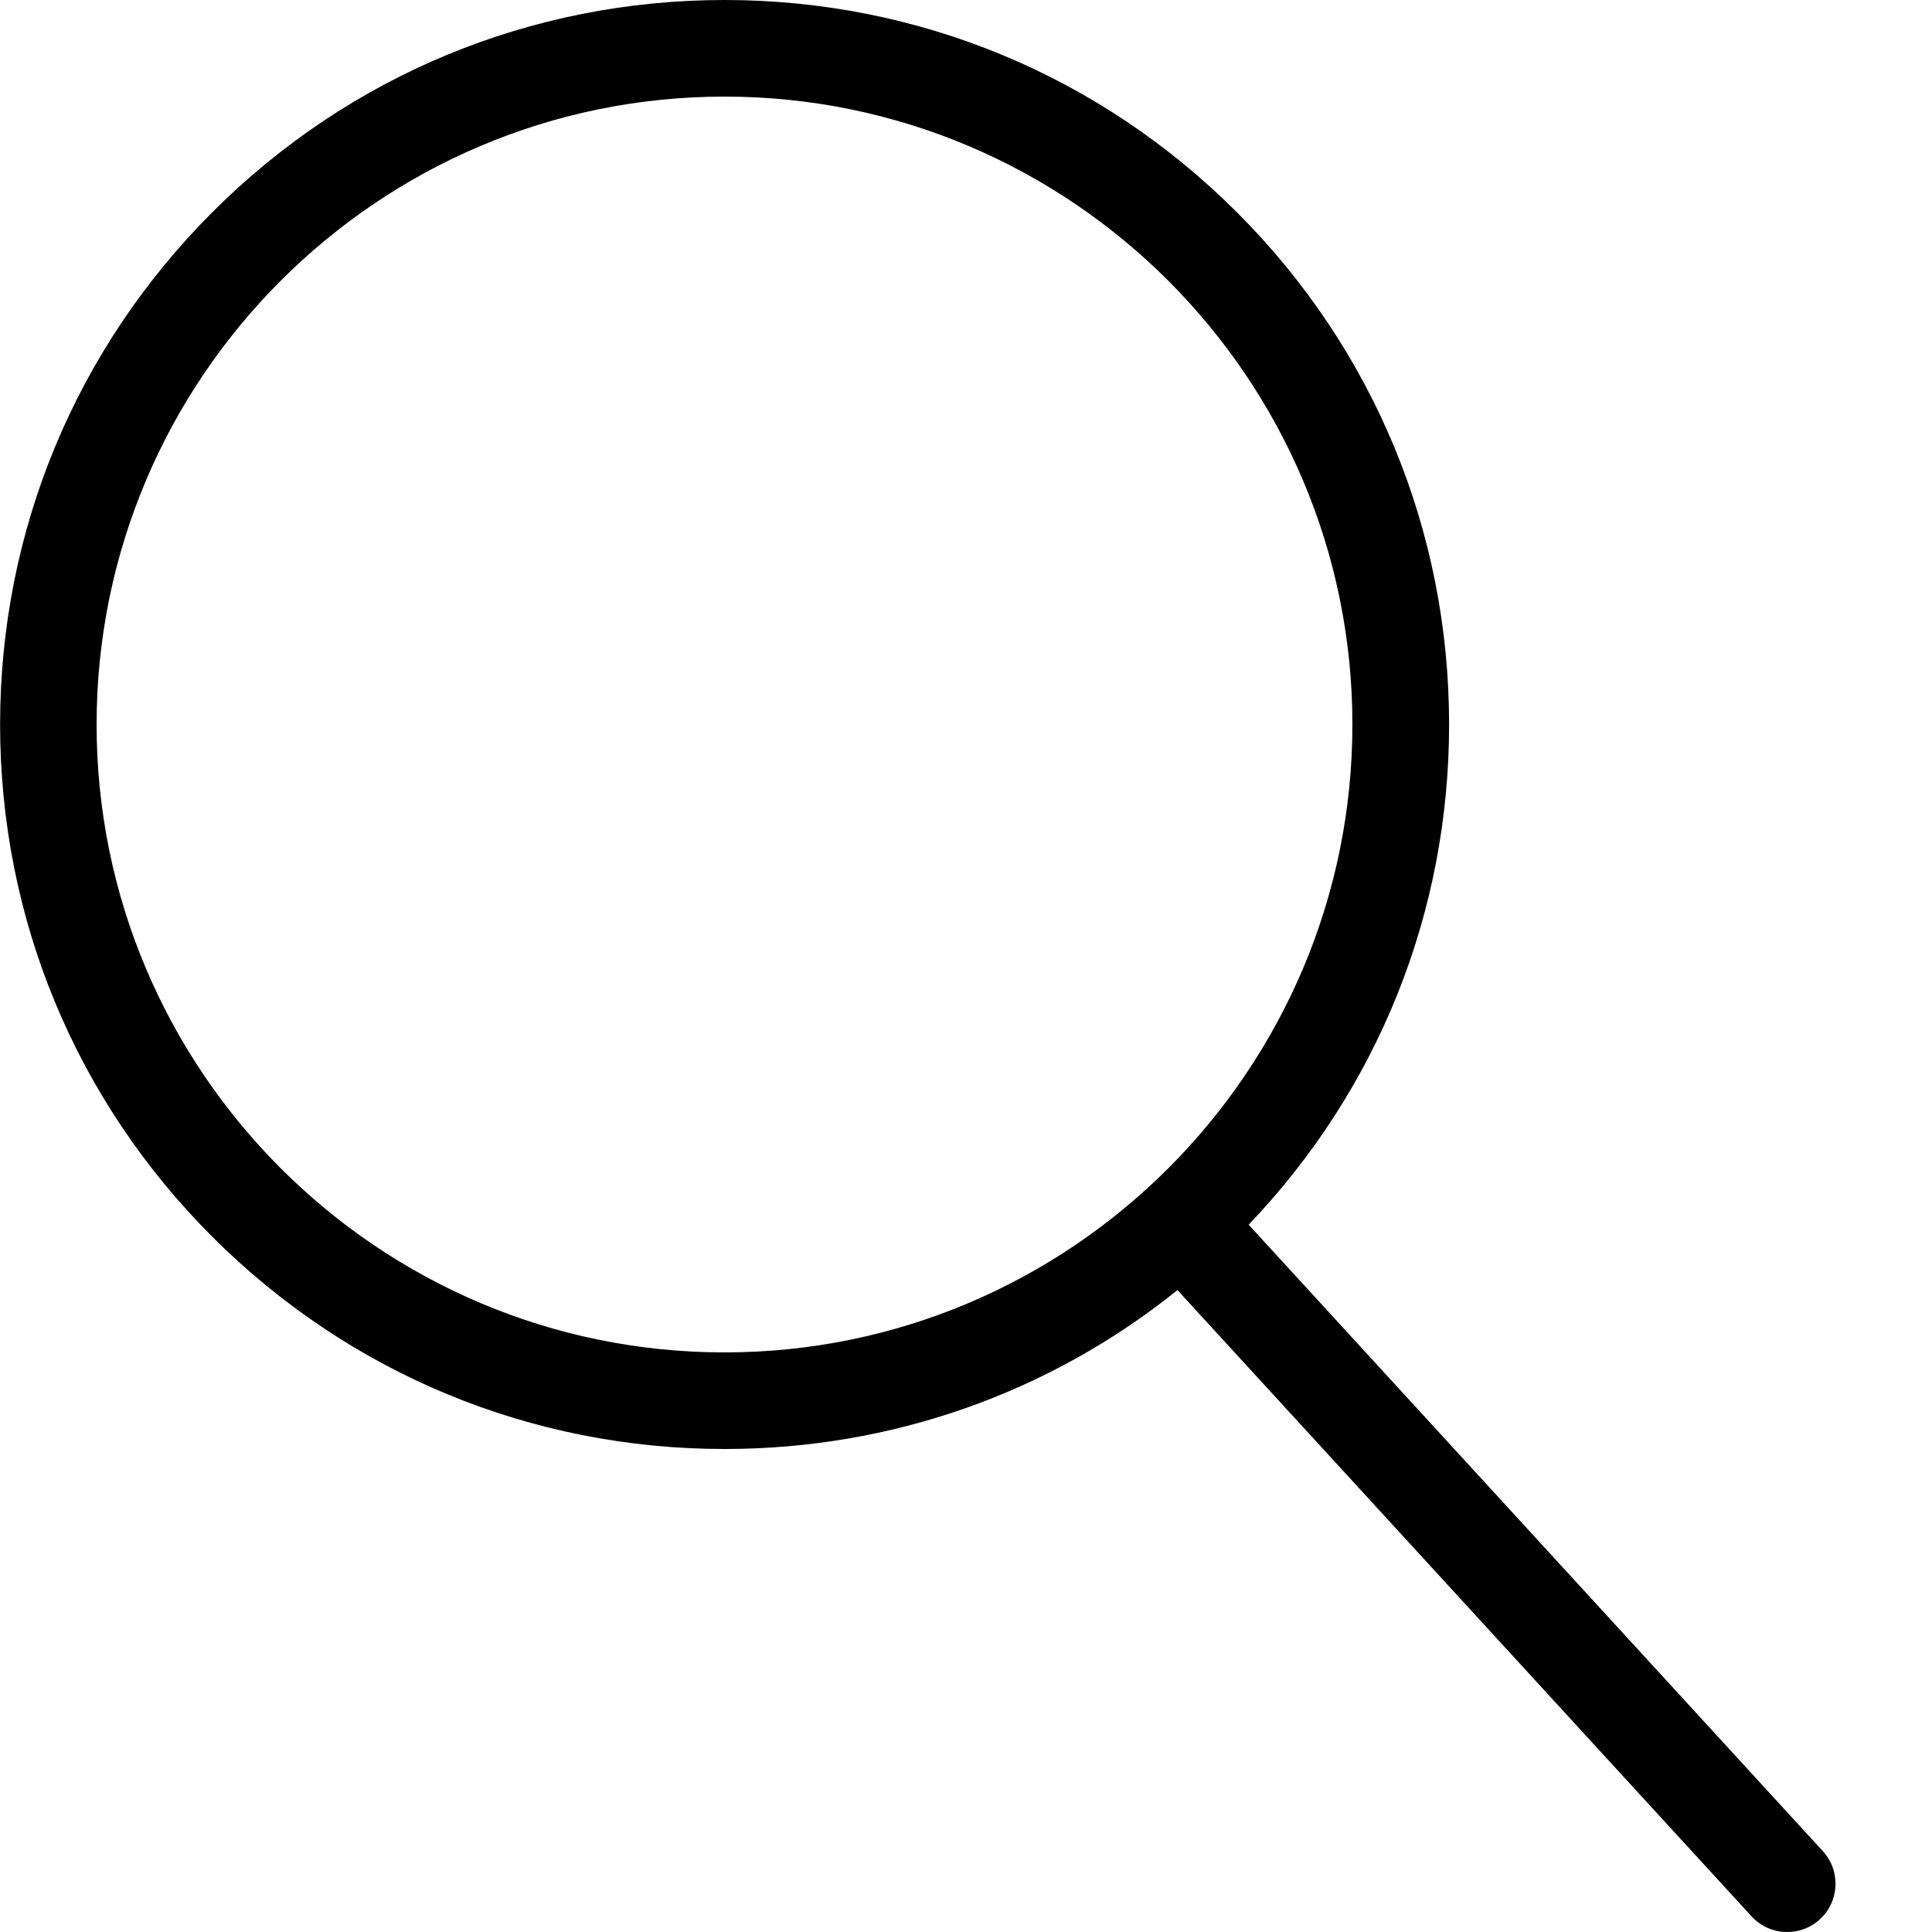
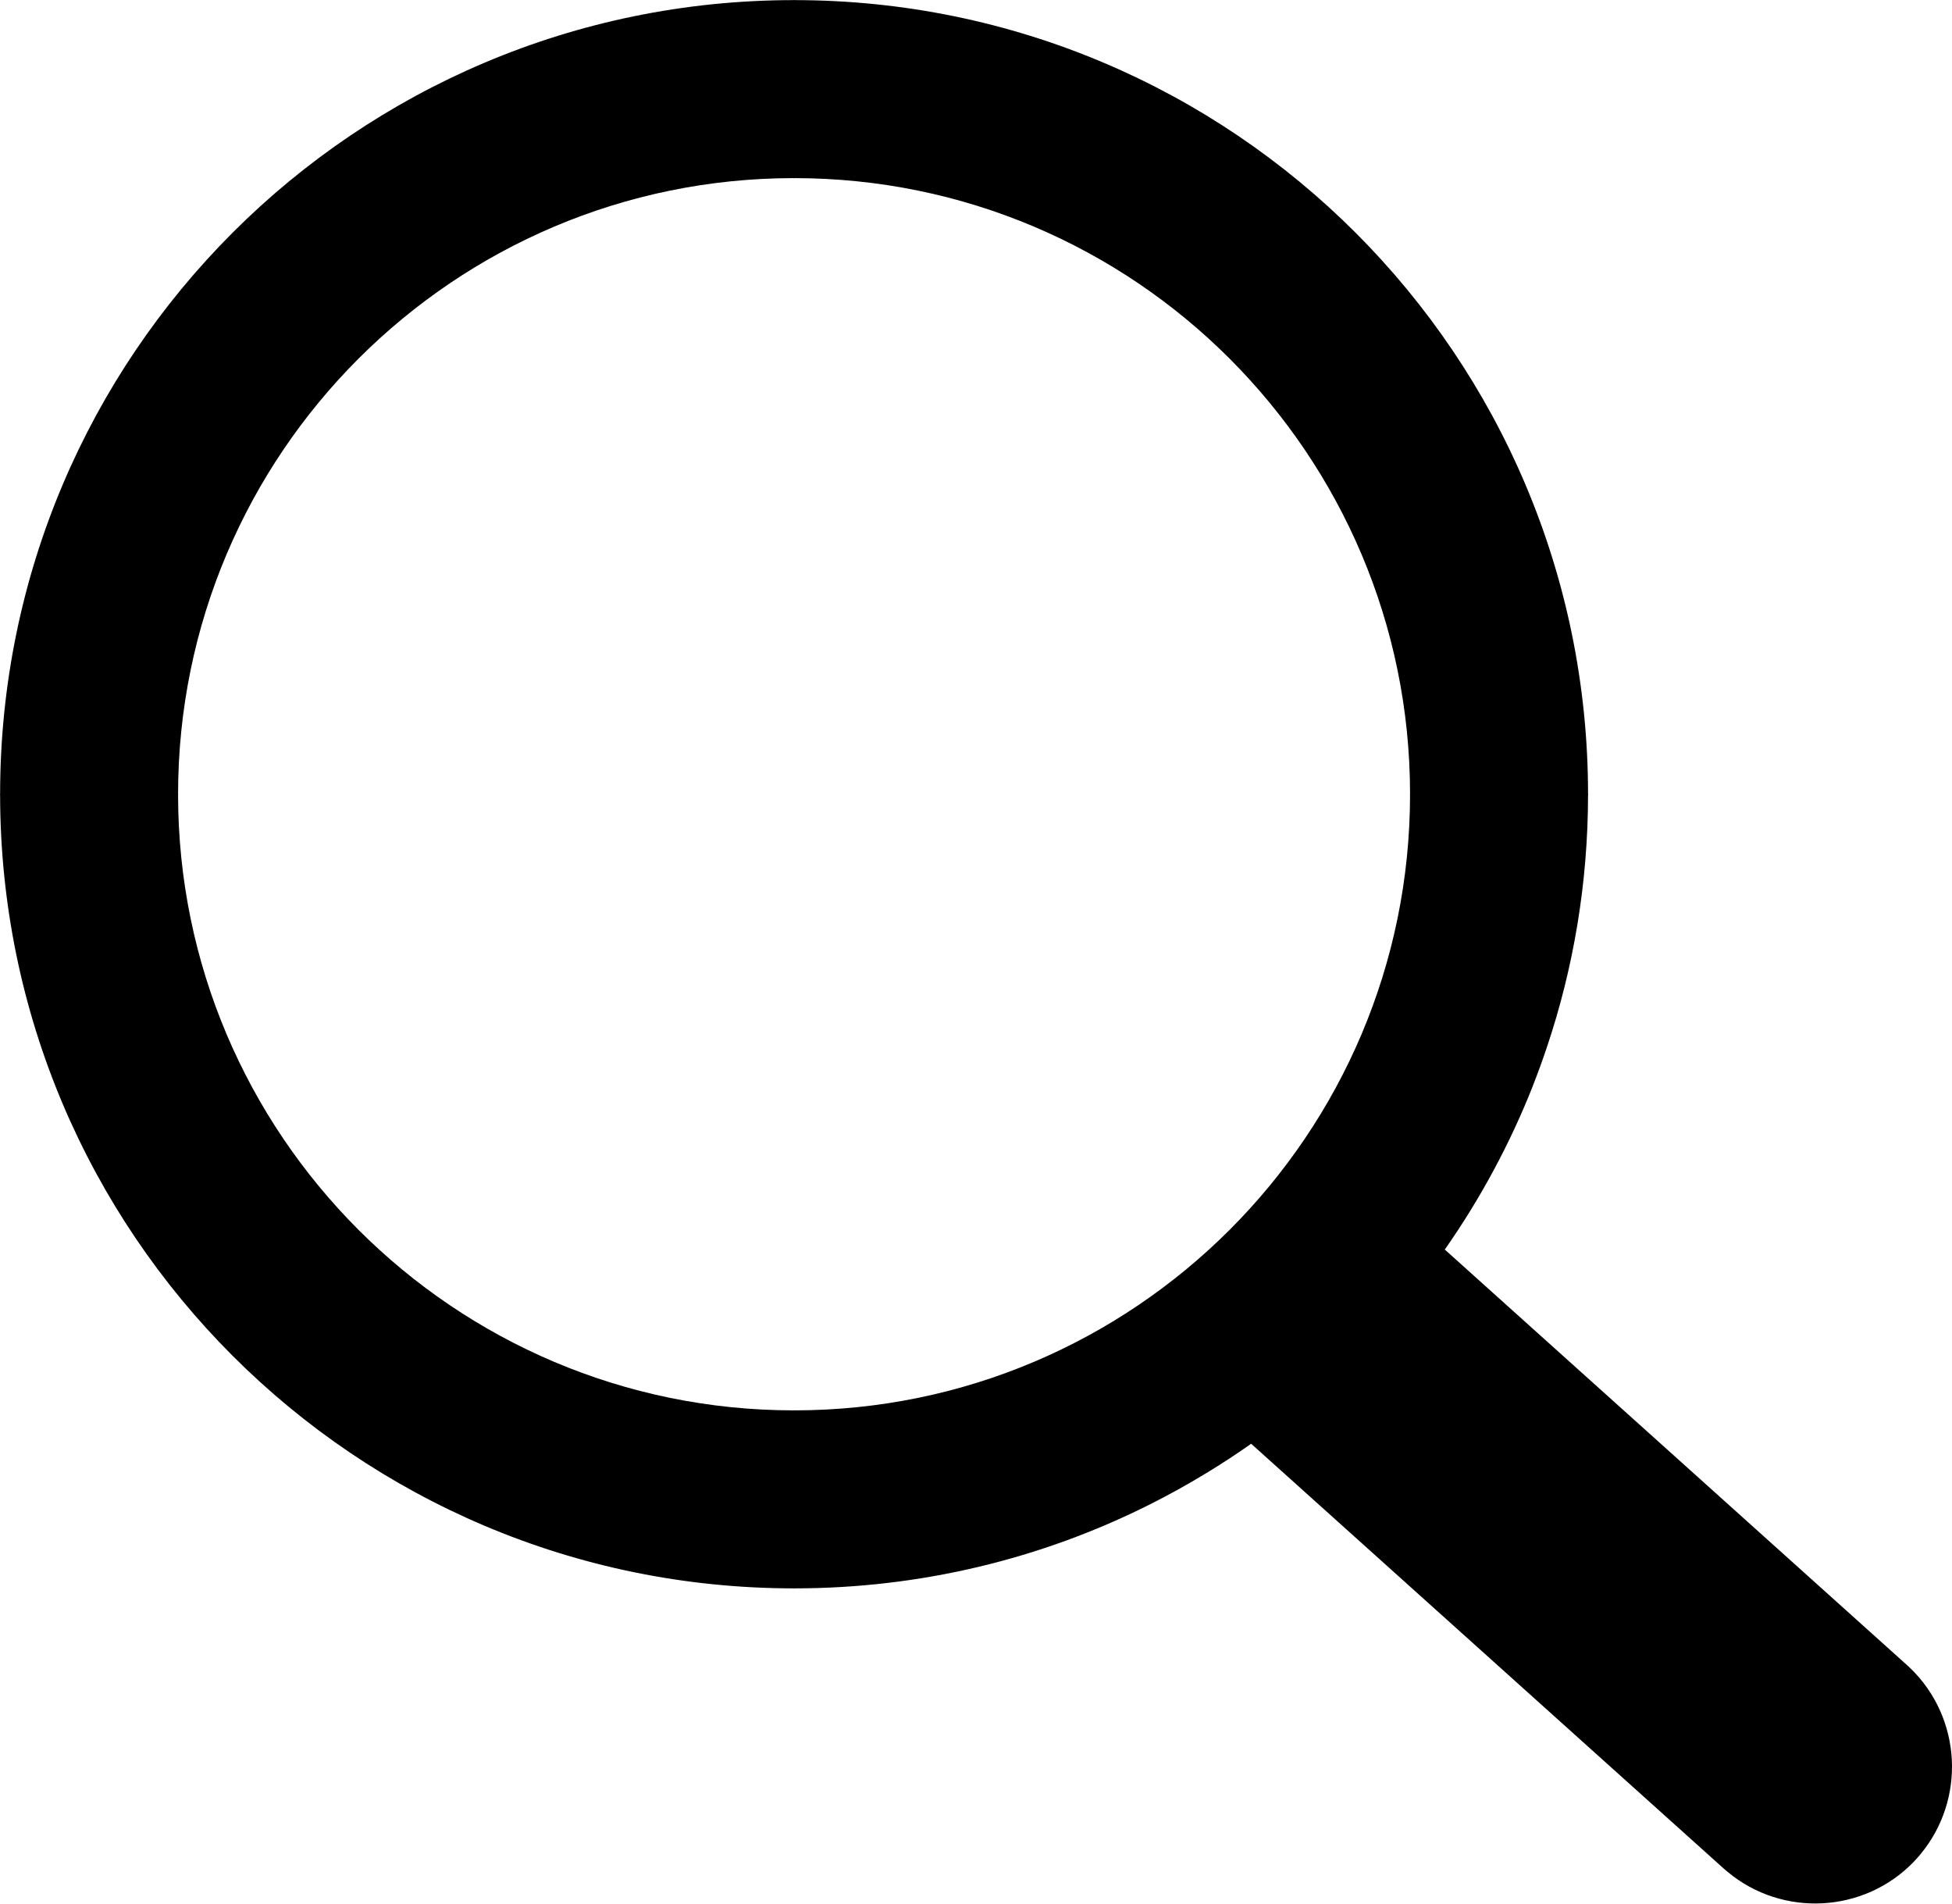
- <svg xmlns="http://www.w3.org/2000/svg" version="1.1" width="100%" height="100%" viewBox="0 0 20 20">
-   <path fill="#000000" d="M18.869 19.162l-5.943-6.484c1.339-1.401 2.075-3.233 2.075-5.178 0-2.003-0.78-3.887-2.197-5.303s-3.3-2.197-5.303-2.197-3.887 0.78-5.303 2.197-2.197 3.3-2.197 5.303 0.78 3.887 2.197 5.303 3.3 2.197 5.303 2.197c1.726 0 3.362-0.579 4.688-1.645l5.943 6.483c0.099 0.108 0.233 0.162 0.369 0.162 0.121 0 0.242-0.043 0.338-0.131 0.204-0.187 0.217-0.503 0.031-0.706zM1 7.5c0-3.584 2.916-6.5 6.5-6.5s6.5 2.916 6.5 6.5-2.916 6.5-6.5 6.5-6.5-2.916-6.5-6.5z" />
+ <svg xmlns="http://www.w3.org/2000/svg" version="1.1" id="Layer_1" x="0px" y="0px" width="122.879px" height="119.799px" viewBox="0 0 122.879 119.799" enable-background="new 0 0 122.879 119.799" xml:space="preserve">
+   <g>
+     <path d="M49.988,0h0.016v0.007C63.803,0.011,76.298,5.608,85.34,14.652c9.027,9.031,14.619,21.515,14.628,35.303h0.007v0.033v0.04 h-0.007c-0.005,5.557-0.917,10.905-2.594,15.892c-0.281,0.837-0.575,1.641-0.877,2.409v0.007c-1.446,3.66-3.315,7.12-5.547,10.307 l29.082,26.139l0.018,0.016l0.157,0.146l0.011,0.011c1.642,1.563,2.536,3.656,2.649,5.78c0.11,2.1-0.543,4.248-1.979,5.971 l-0.011,0.016l-0.175,0.203l-0.035,0.035l-0.146,0.16l-0.016,0.021c-1.565,1.642-3.654,2.534-5.78,2.646 c-2.097,0.111-4.247-0.54-5.971-1.978l-0.015-0.011l-0.204-0.175l-0.029-0.024L78.761,90.865c-0.88,0.62-1.778,1.209-2.687,1.765 c-1.233,0.755-2.51,1.466-3.813,2.115c-6.699,3.342-14.269,5.222-22.272,5.222v0.007h-0.016v-0.007 c-13.799-0.004-26.296-5.601-35.338-14.645C5.605,76.291,0.016,63.805,0.007,50.021H0v-0.033v-0.016h0.007 c0.004-13.799,5.601-26.296,14.645-35.338C23.683,5.608,36.167,0.016,49.955,0.007V0H49.988L49.988,0z M50.004,11.21v0.007h-0.016 h-0.033V11.21c-10.686,0.007-20.372,4.35-27.384,11.359C15.56,29.578,11.213,39.274,11.21,49.973h0.007v0.016v0.033H11.21 c0.007,10.686,4.347,20.367,11.359,27.381c7.009,7.012,16.705,11.359,27.403,11.361v-0.007h0.016h0.033v0.007 c10.686-0.007,20.368-4.348,27.382-11.359c7.011-7.009,11.358-16.702,11.36-27.4h-0.006v-0.016v-0.033h0.006 c-0.006-10.686-4.35-20.372-11.358-27.384C70.396,15.56,60.703,11.213,50.004,11.21L50.004,11.21z" />
+   </g>
</svg>
